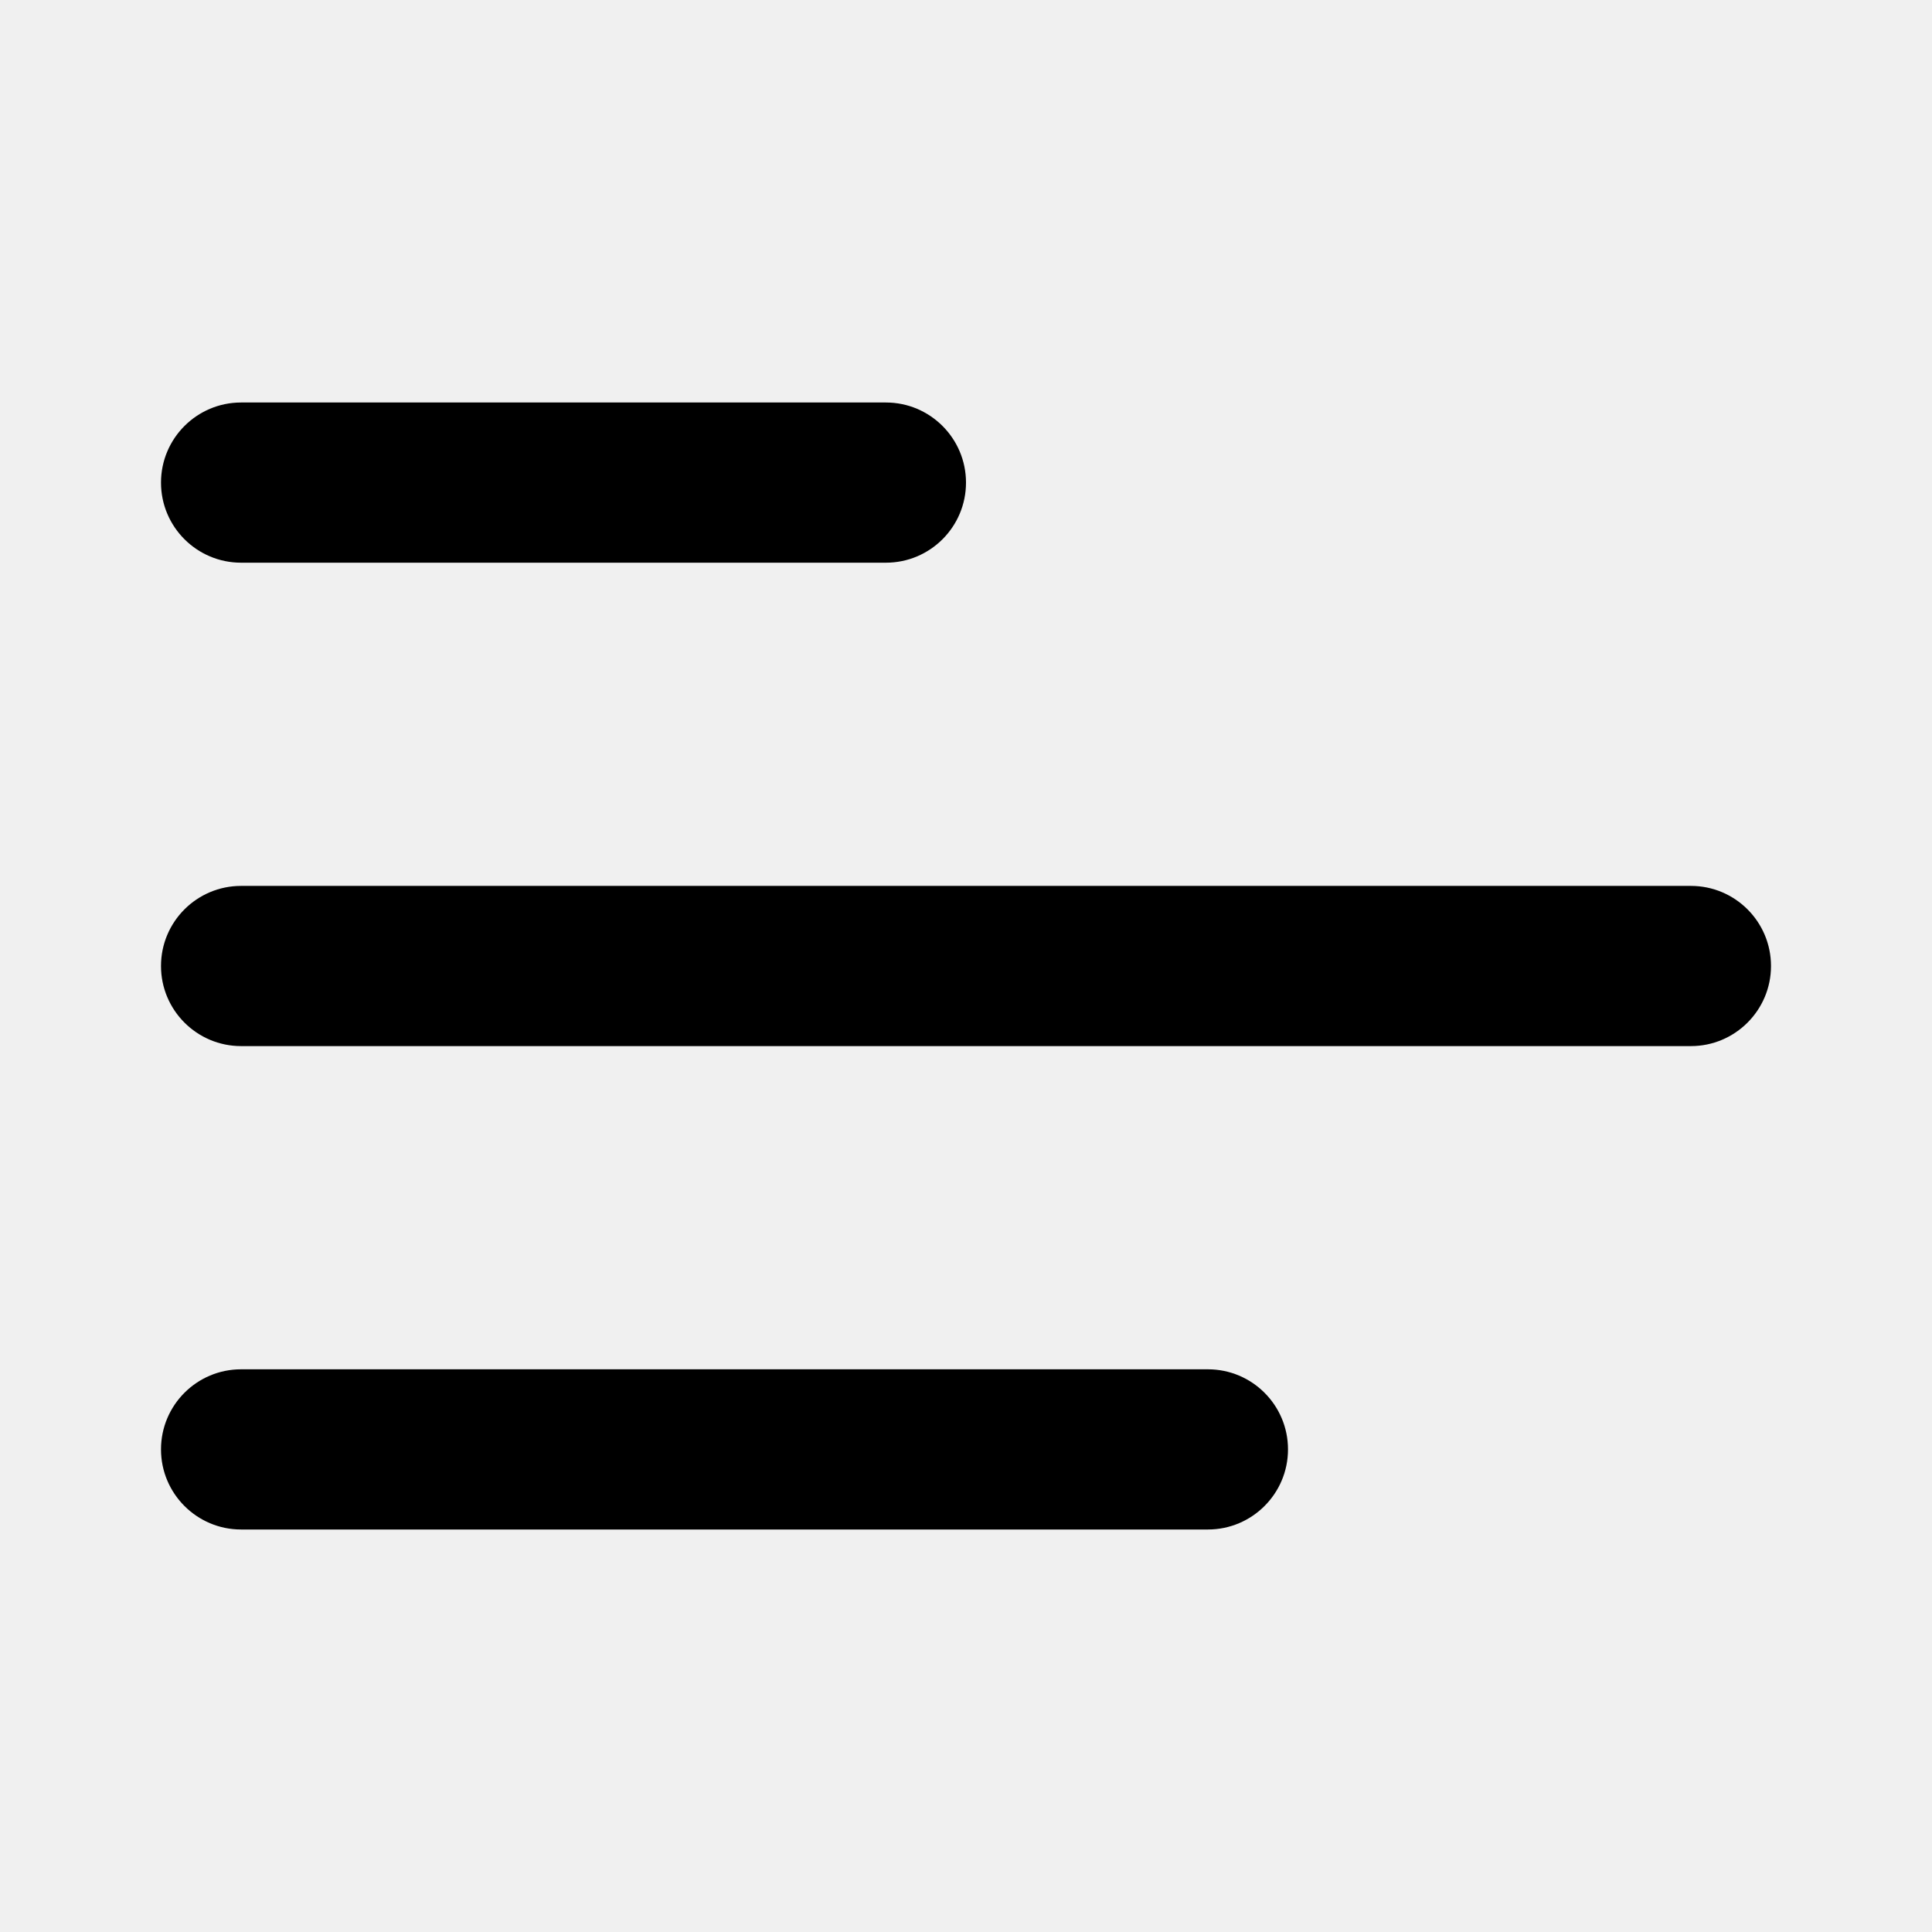
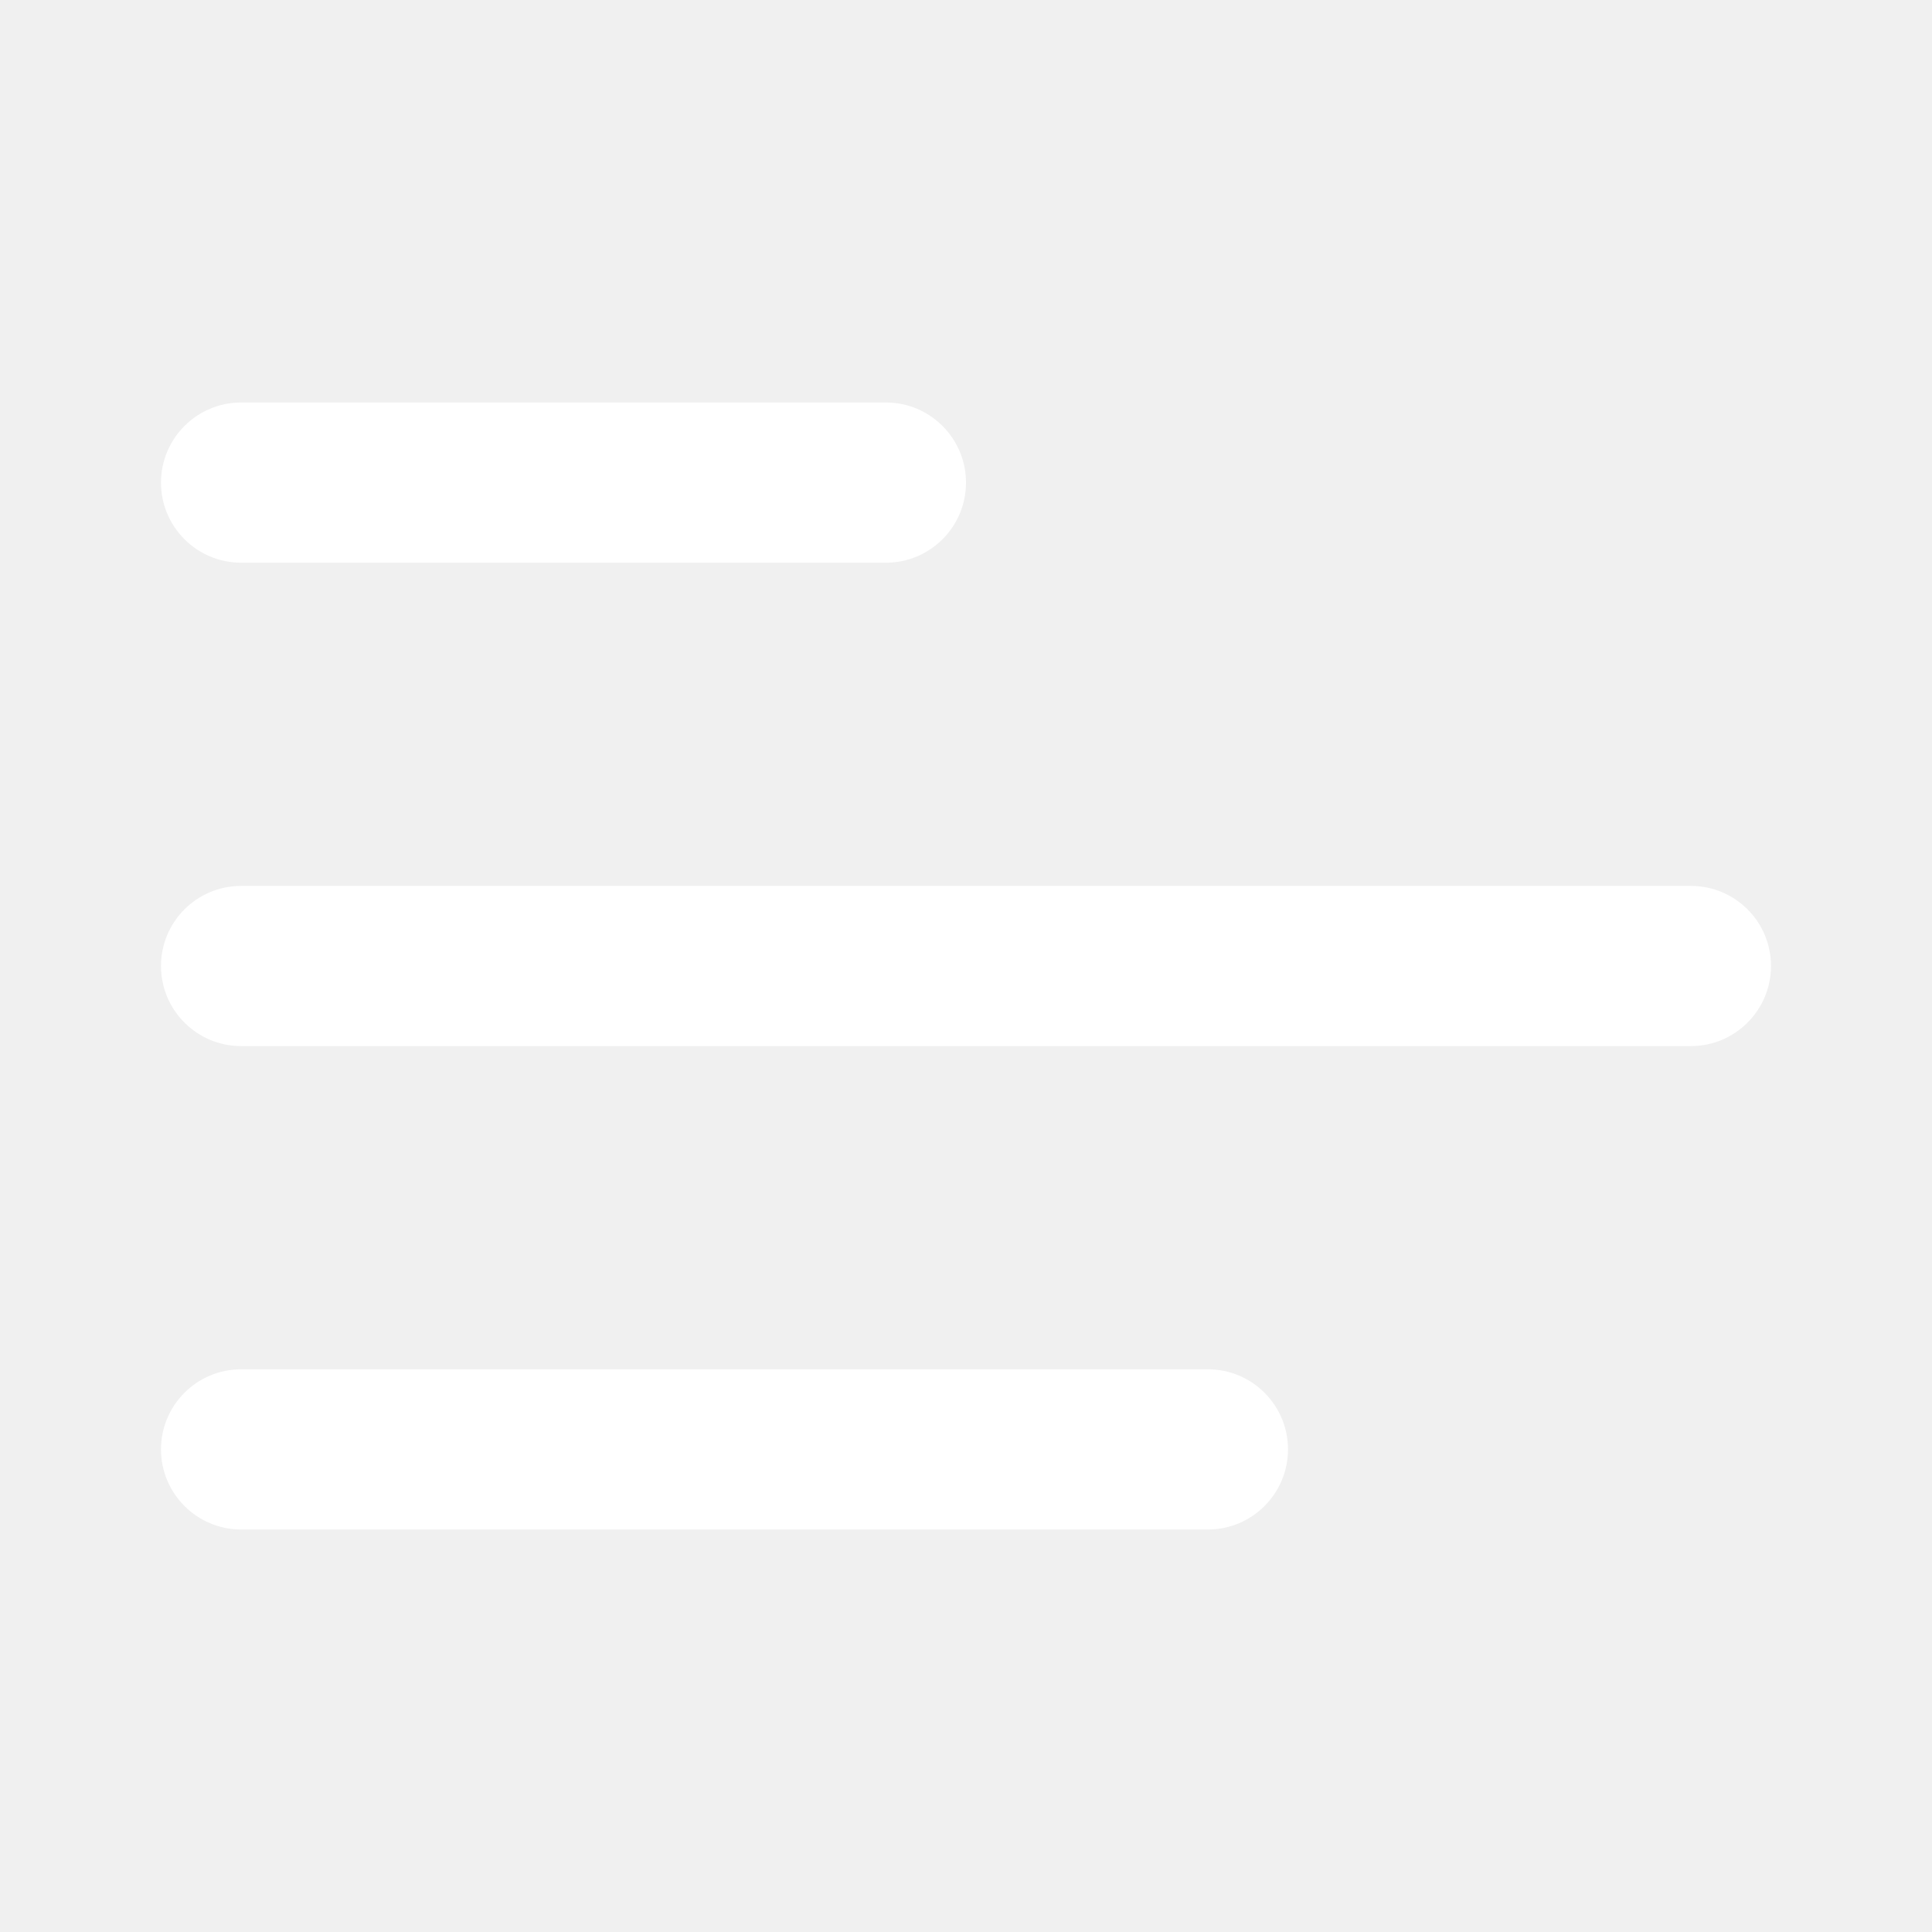
<svg xmlns="http://www.w3.org/2000/svg" width="24px" height="24px" viewBox="0 0 24 24" fill="none">
-   <path d="M2 5.995C2 5.446 2.446 5 2.995 5H11.005C11.554 5 12 5.446 12 5.995C12 6.545 11.554 6.99 11.005 6.99H2.995C2.446 6.99 2 6.545 2 5.995Z" fill="black" />
-   <path d="M2 12C2 11.45 2.446 11.005 2.995 11.005H21.005C21.554 11.005 22 11.45 22 12C22 12.549 21.554 12.995 21.005 12.995H2.995C2.446 12.995 2 12.549 2 12Z" fill="black" />
-   <path d="M2.995 17.01C2.446 17.01 2 17.455 2 18.005C2 18.554 2.446 19 2.995 19H15.005C15.554 19 16 18.554 16 18.005C16 17.455 15.554 17.01 15.005 17.01H2.995Z" fill="black" />
+   <path d="M2 5.995C2 5.446 2.446 5 2.995 5H11.005C11.554 5 12 5.446 12 5.995C12 6.545 11.554 6.99 11.005 6.99H2.995C2.446 6.99 2 6.545 2 5.995Z" fill="#fff" />
+   <path d="M2 12C2 11.45 2.446 11.005 2.995 11.005H21.005C21.554 11.005 22 11.45 22 12C22 12.549 21.554 12.995 21.005 12.995H2.995C2.446 12.995 2 12.549 2 12Z" fill="#fff" />
+   <path d="M2.995 17.01C2.446 17.01 2 17.455 2 18.005C2 18.554 2.446 19 2.995 19H15.005C15.554 19 16 18.554 16 18.005C16 17.455 15.554 17.01 15.005 17.01H2.995Z" fill="#fff" />
</svg>
